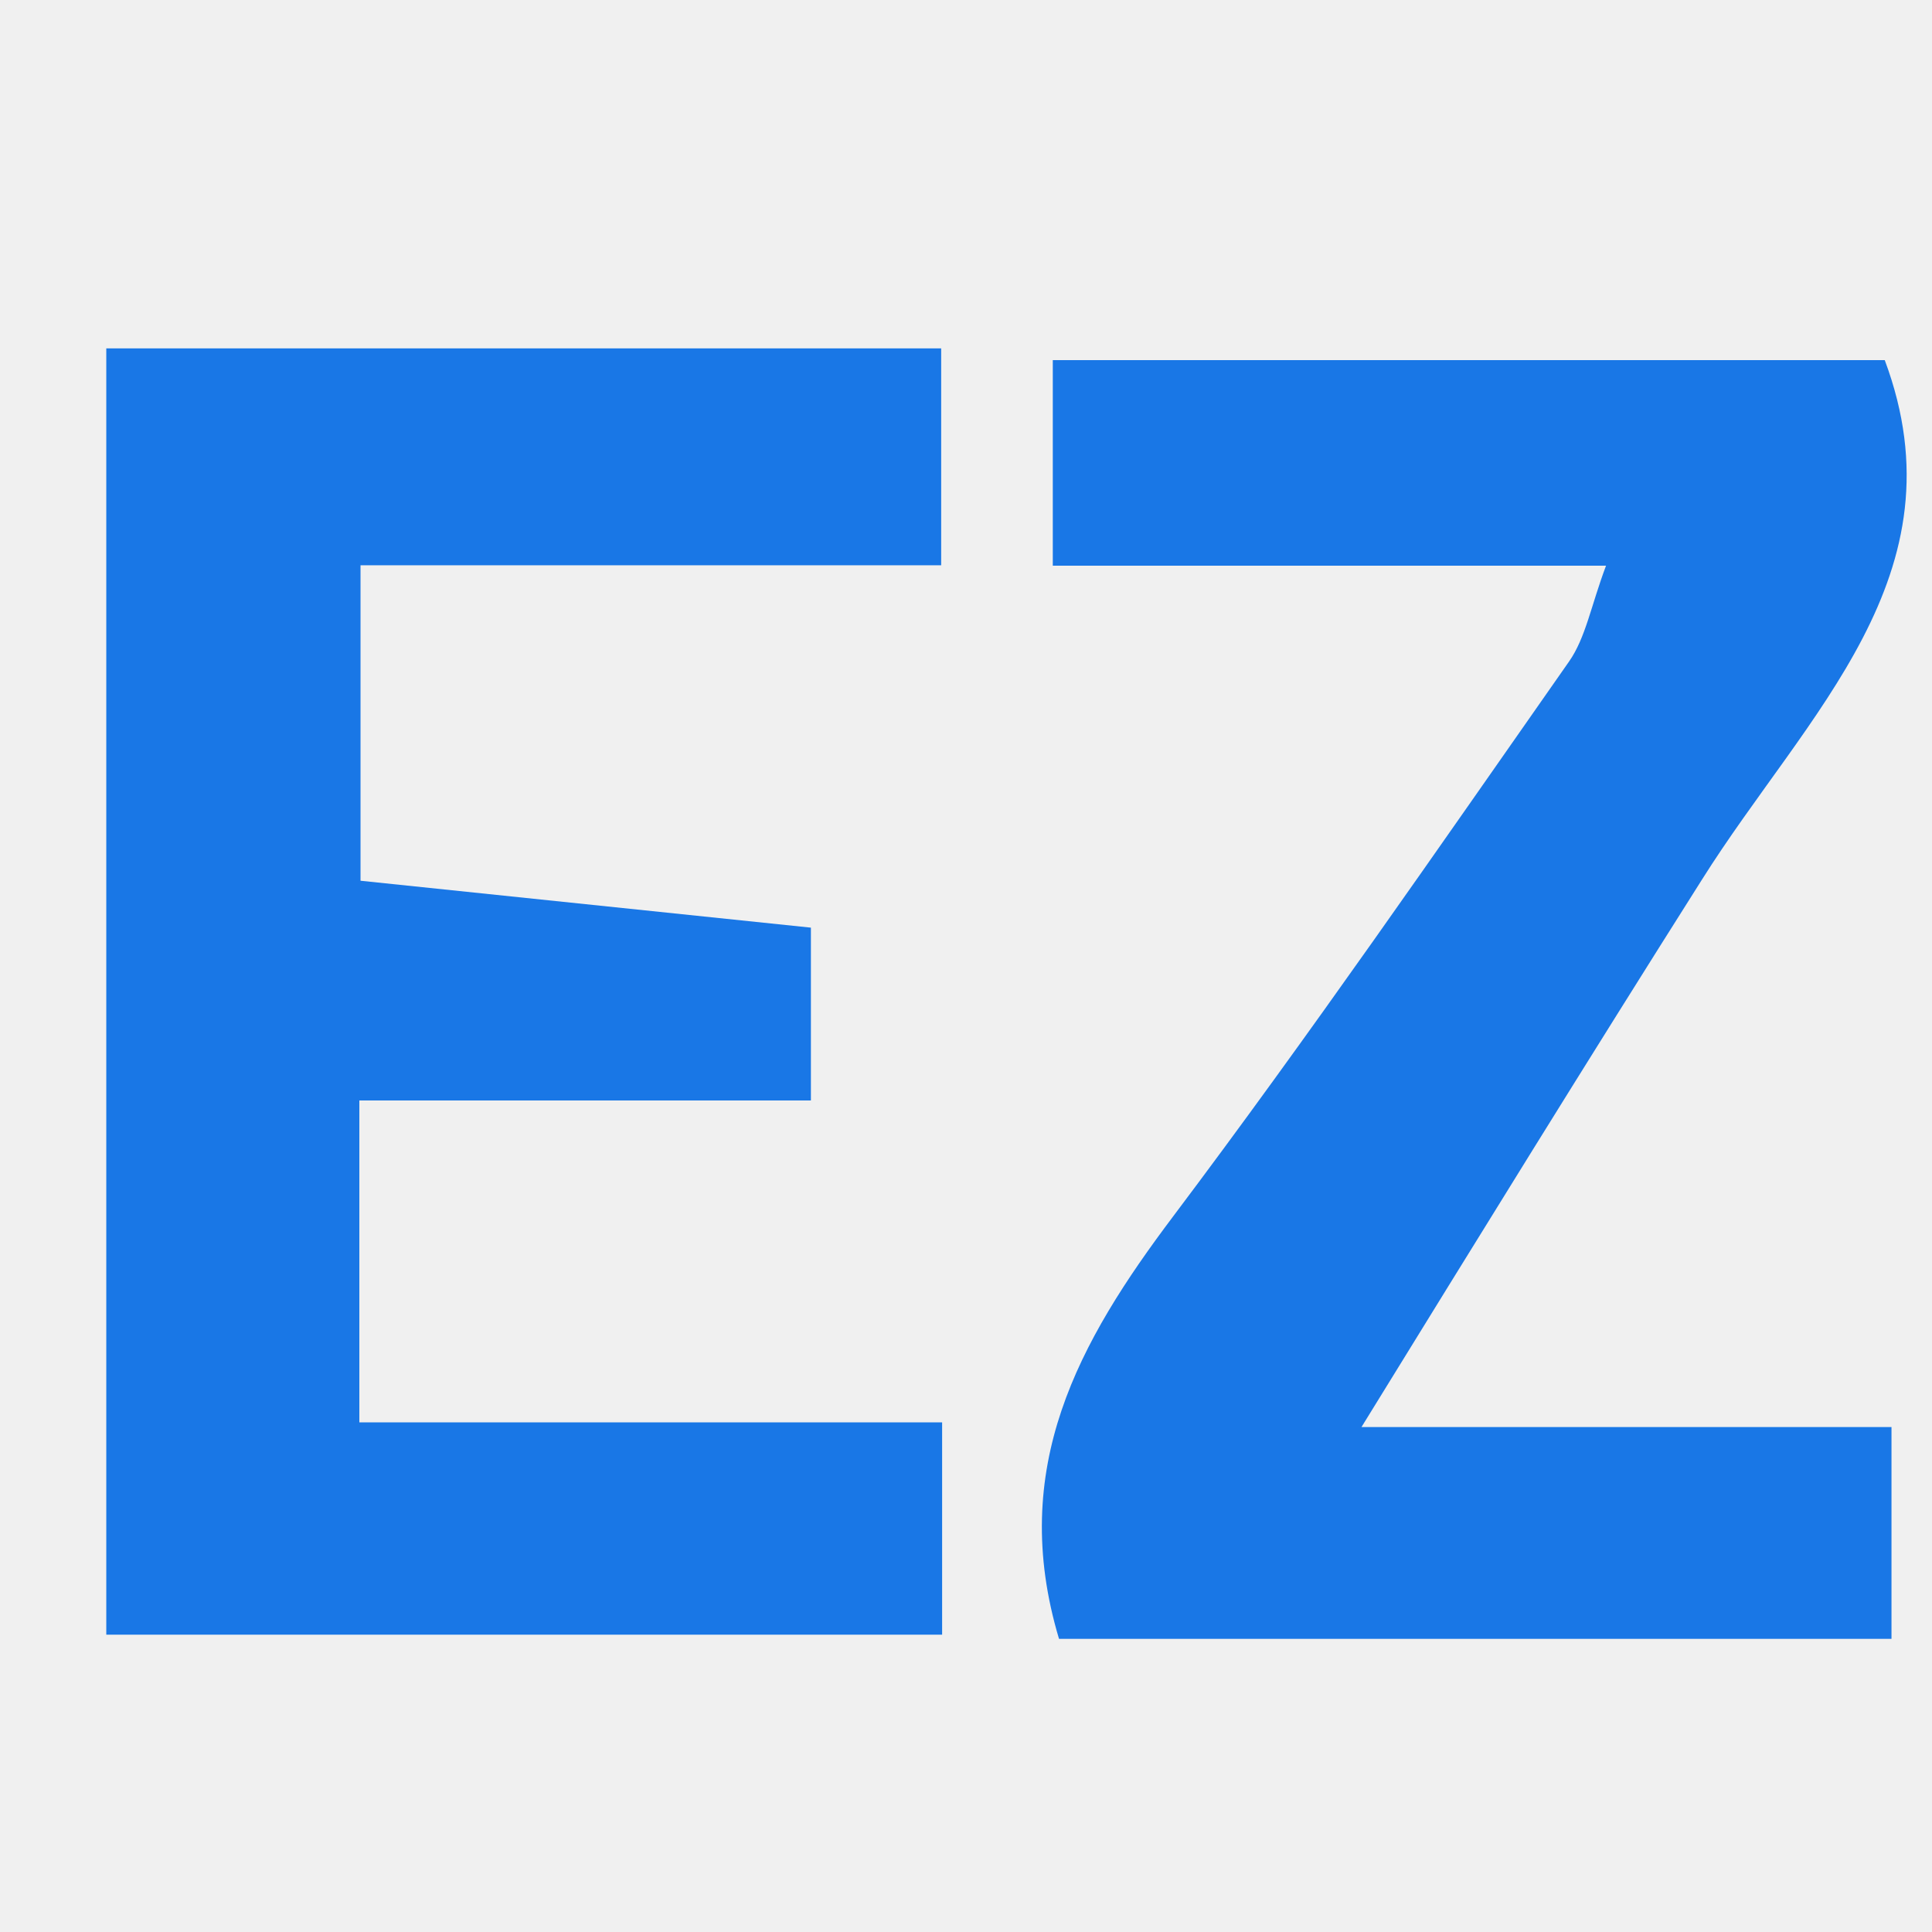
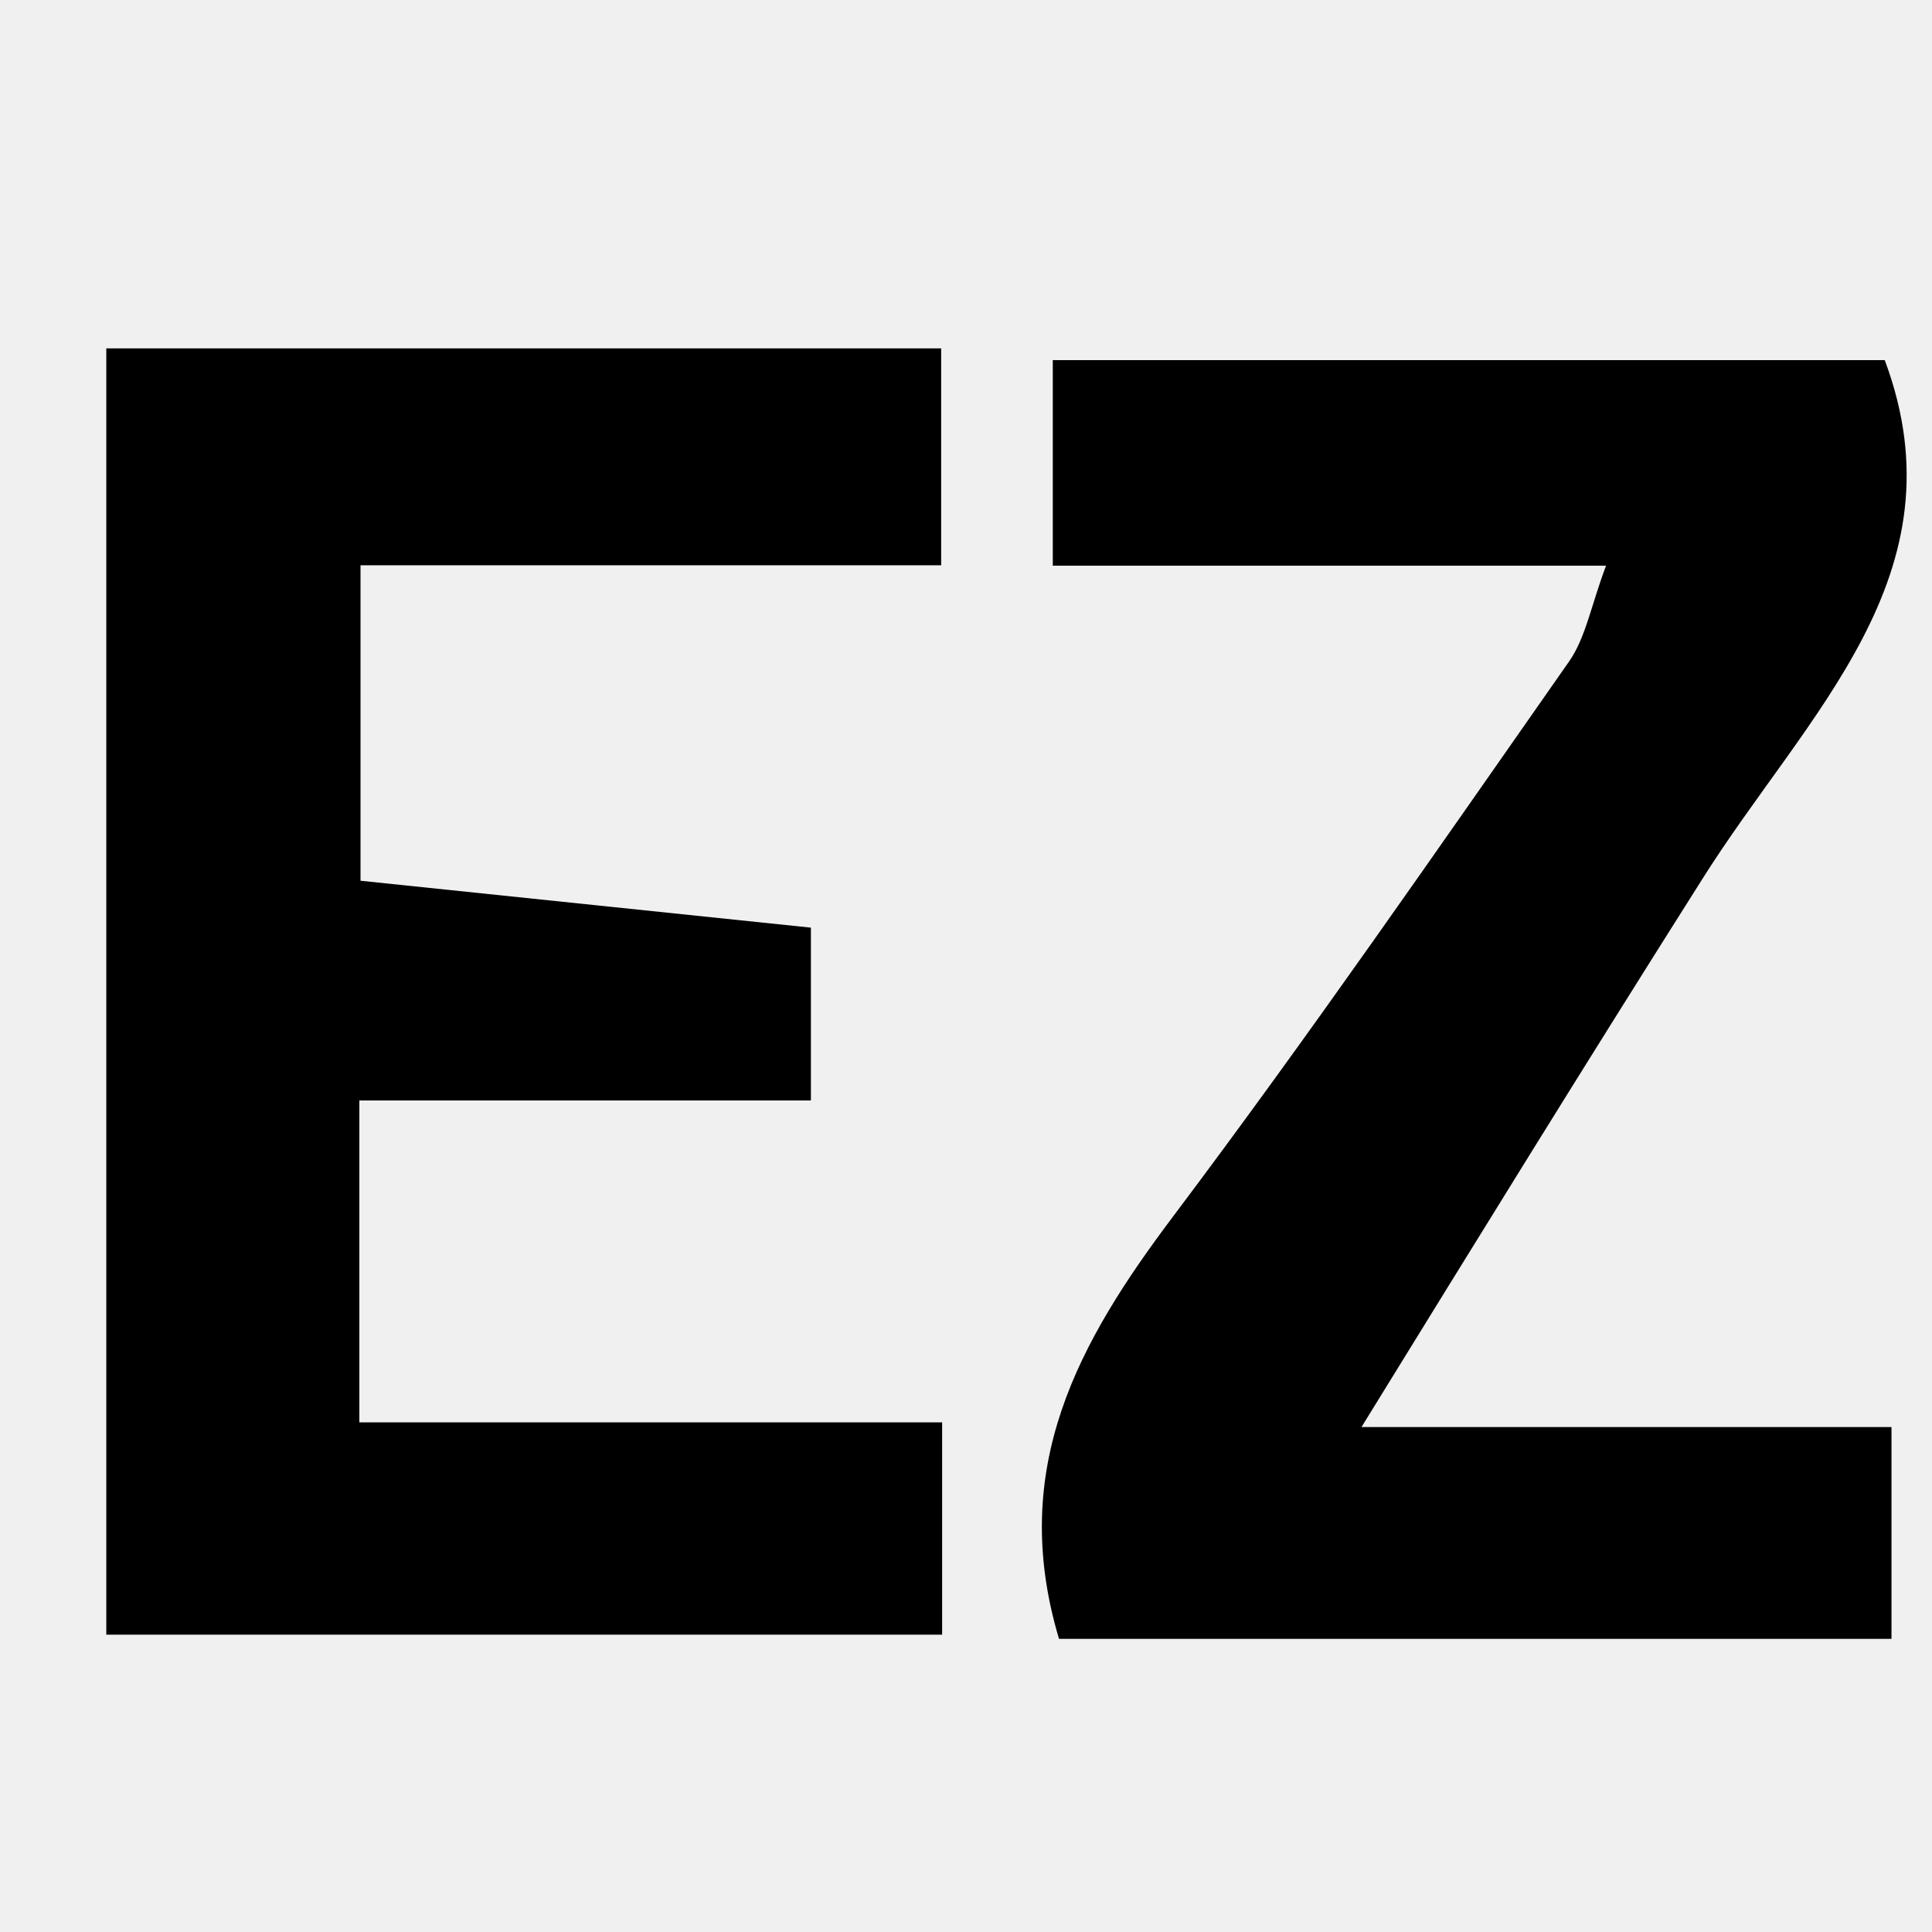
<svg xmlns="http://www.w3.org/2000/svg" version="1.1" id="Layer_1" x="0px" y="0px" width="100%" viewBox="0 0 61 61" enable-background="new 0 0 61 61" xml:space="preserve">
  <path fill="#FFFFFF" opacity="0" stroke="none" d=" M39,62   C26,62 13.5,62 1,62   C1,41.667 1,21.333 1,1   C21.333,1 41.667,1 62,1   C62,21.333 62,41.667 62,62   C54.5,62 47,62 39,62  M10.568,11   C8.139,11 5.71,11 3.356,11   C3.356,25.025 3.356,38.404 3.356,51.612   C12.436,51.612 21.155,51.612 29.746,51.612   C29.746,49.282 29.746,47.344 29.746,44.909   C23.44,44.909 17.371,44.909 11.346,44.909   C11.346,41.339 11.346,38.286 11.346,34.746   C16.416,34.746 21.148,34.746 25.603,34.746   C25.603,32.197 25.603,30.155 25.603,29.289   C20.457,28.753 15.847,28.273 11.383,27.808   C11.383,24.268 11.383,21.216 11.383,17.847   C17.706,17.847 23.65,17.847 29.716,17.847   C29.716,15.456 29.716,13.404 29.716,11   C23.476,11 17.512,11 10.568,11  M53.991,27.514   C57.042,22.516 62.043,18.157 59.508,11.37   C50.59,11.37 41.862,11.37 33.24,11.37   C33.24,13.685 33.24,15.629 33.24,17.861   C39.082,17.861 44.696,17.861 50.708,17.861   C50.23,19.135 50.065,20.137 49.54,20.887   C45.425,26.764 41.352,32.675 37.04,38.406   C34.067,42.356 31.818,46.344 33.437,51.744   C42.098,51.744 50.831,51.744 59.721,51.744   C59.721,49.47 59.721,47.417 59.721,45.057   C54.191,45.057 48.928,45.057 42.987,45.057   C46.698,39.036 50.086,33.541 53.991,27.514  z" />
-   <path fill="#1977E6" opacity="1" stroke="none" d=" M11.059,11   C17.512,11 23.476,11 29.716,11   C29.716,13.404 29.716,15.456 29.716,17.847   C23.65,17.847 17.706,17.847 11.383,17.847   C11.383,21.216 11.383,24.268 11.383,27.808   C15.847,28.273 20.457,28.753 25.603,29.289   C25.603,30.155 25.603,32.197 25.603,34.746   C21.148,34.746 16.416,34.746 11.346,34.746   C11.346,38.286 11.346,41.339 11.346,44.909   C17.371,44.909 23.44,44.909 29.746,44.909   C29.746,47.344 29.746,49.282 29.746,51.612   C21.155,51.612 12.436,51.612 3.356,51.612   C3.356,38.404 3.356,25.025 3.356,11   C5.71,11 8.139,11 11.059,11  z" />
-   <path fill="#1977E6" opacity="1" stroke="none" d=" M53.732,27.78   C50.086,33.541 46.698,39.036 42.987,45.057   C48.928,45.057 54.191,45.057 59.721,45.057   C59.721,47.417 59.721,49.47 59.721,51.744   C50.831,51.744 42.098,51.744 33.437,51.744   C31.818,46.344 34.067,42.356 37.04,38.406   C41.352,32.675 45.425,26.764 49.54,20.887   C50.065,20.137 50.23,19.135 50.708,17.861   C44.696,17.861 39.082,17.861 33.24,17.861   C33.24,15.629 33.24,13.685 33.24,11.37   C41.862,11.37 50.59,11.37 59.508,11.37   C62.043,18.157 57.042,22.516 53.732,27.78  z" />
+   <path fill="#000000" opacity="1" stroke="none" d=" M11.059,11   C17.512,11 23.476,11 29.716,11   C29.716,13.404 29.716,15.456 29.716,17.847   C23.65,17.847 17.706,17.847 11.383,17.847   C11.383,21.216 11.383,24.268 11.383,27.808   C15.847,28.273 20.457,28.753 25.603,29.289   C25.603,30.155 25.603,32.197 25.603,34.746   C21.148,34.746 16.416,34.746 11.346,34.746   C11.346,38.286 11.346,41.339 11.346,44.909   C17.371,44.909 23.44,44.909 29.746,44.909   C29.746,47.344 29.746,49.282 29.746,51.612   C21.155,51.612 12.436,51.612 3.356,51.612   C3.356,38.404 3.356,25.025 3.356,11   C5.71,11 8.139,11 11.059,11  z" />
+   <path fill="#000000" opacity="1" stroke="none" d=" M53.732,27.78   C50.086,33.541 46.698,39.036 42.987,45.057   C48.928,45.057 54.191,45.057 59.721,45.057   C59.721,47.417 59.721,49.47 59.721,51.744   C50.831,51.744 42.098,51.744 33.437,51.744   C31.818,46.344 34.067,42.356 37.04,38.406   C41.352,32.675 45.425,26.764 49.54,20.887   C50.065,20.137 50.23,19.135 50.708,17.861   C44.696,17.861 39.082,17.861 33.24,17.861   C33.24,15.629 33.24,13.685 33.24,11.37   C41.862,11.37 50.59,11.37 59.508,11.37   C62.043,18.157 57.042,22.516 53.732,27.78  z" />
</svg>
